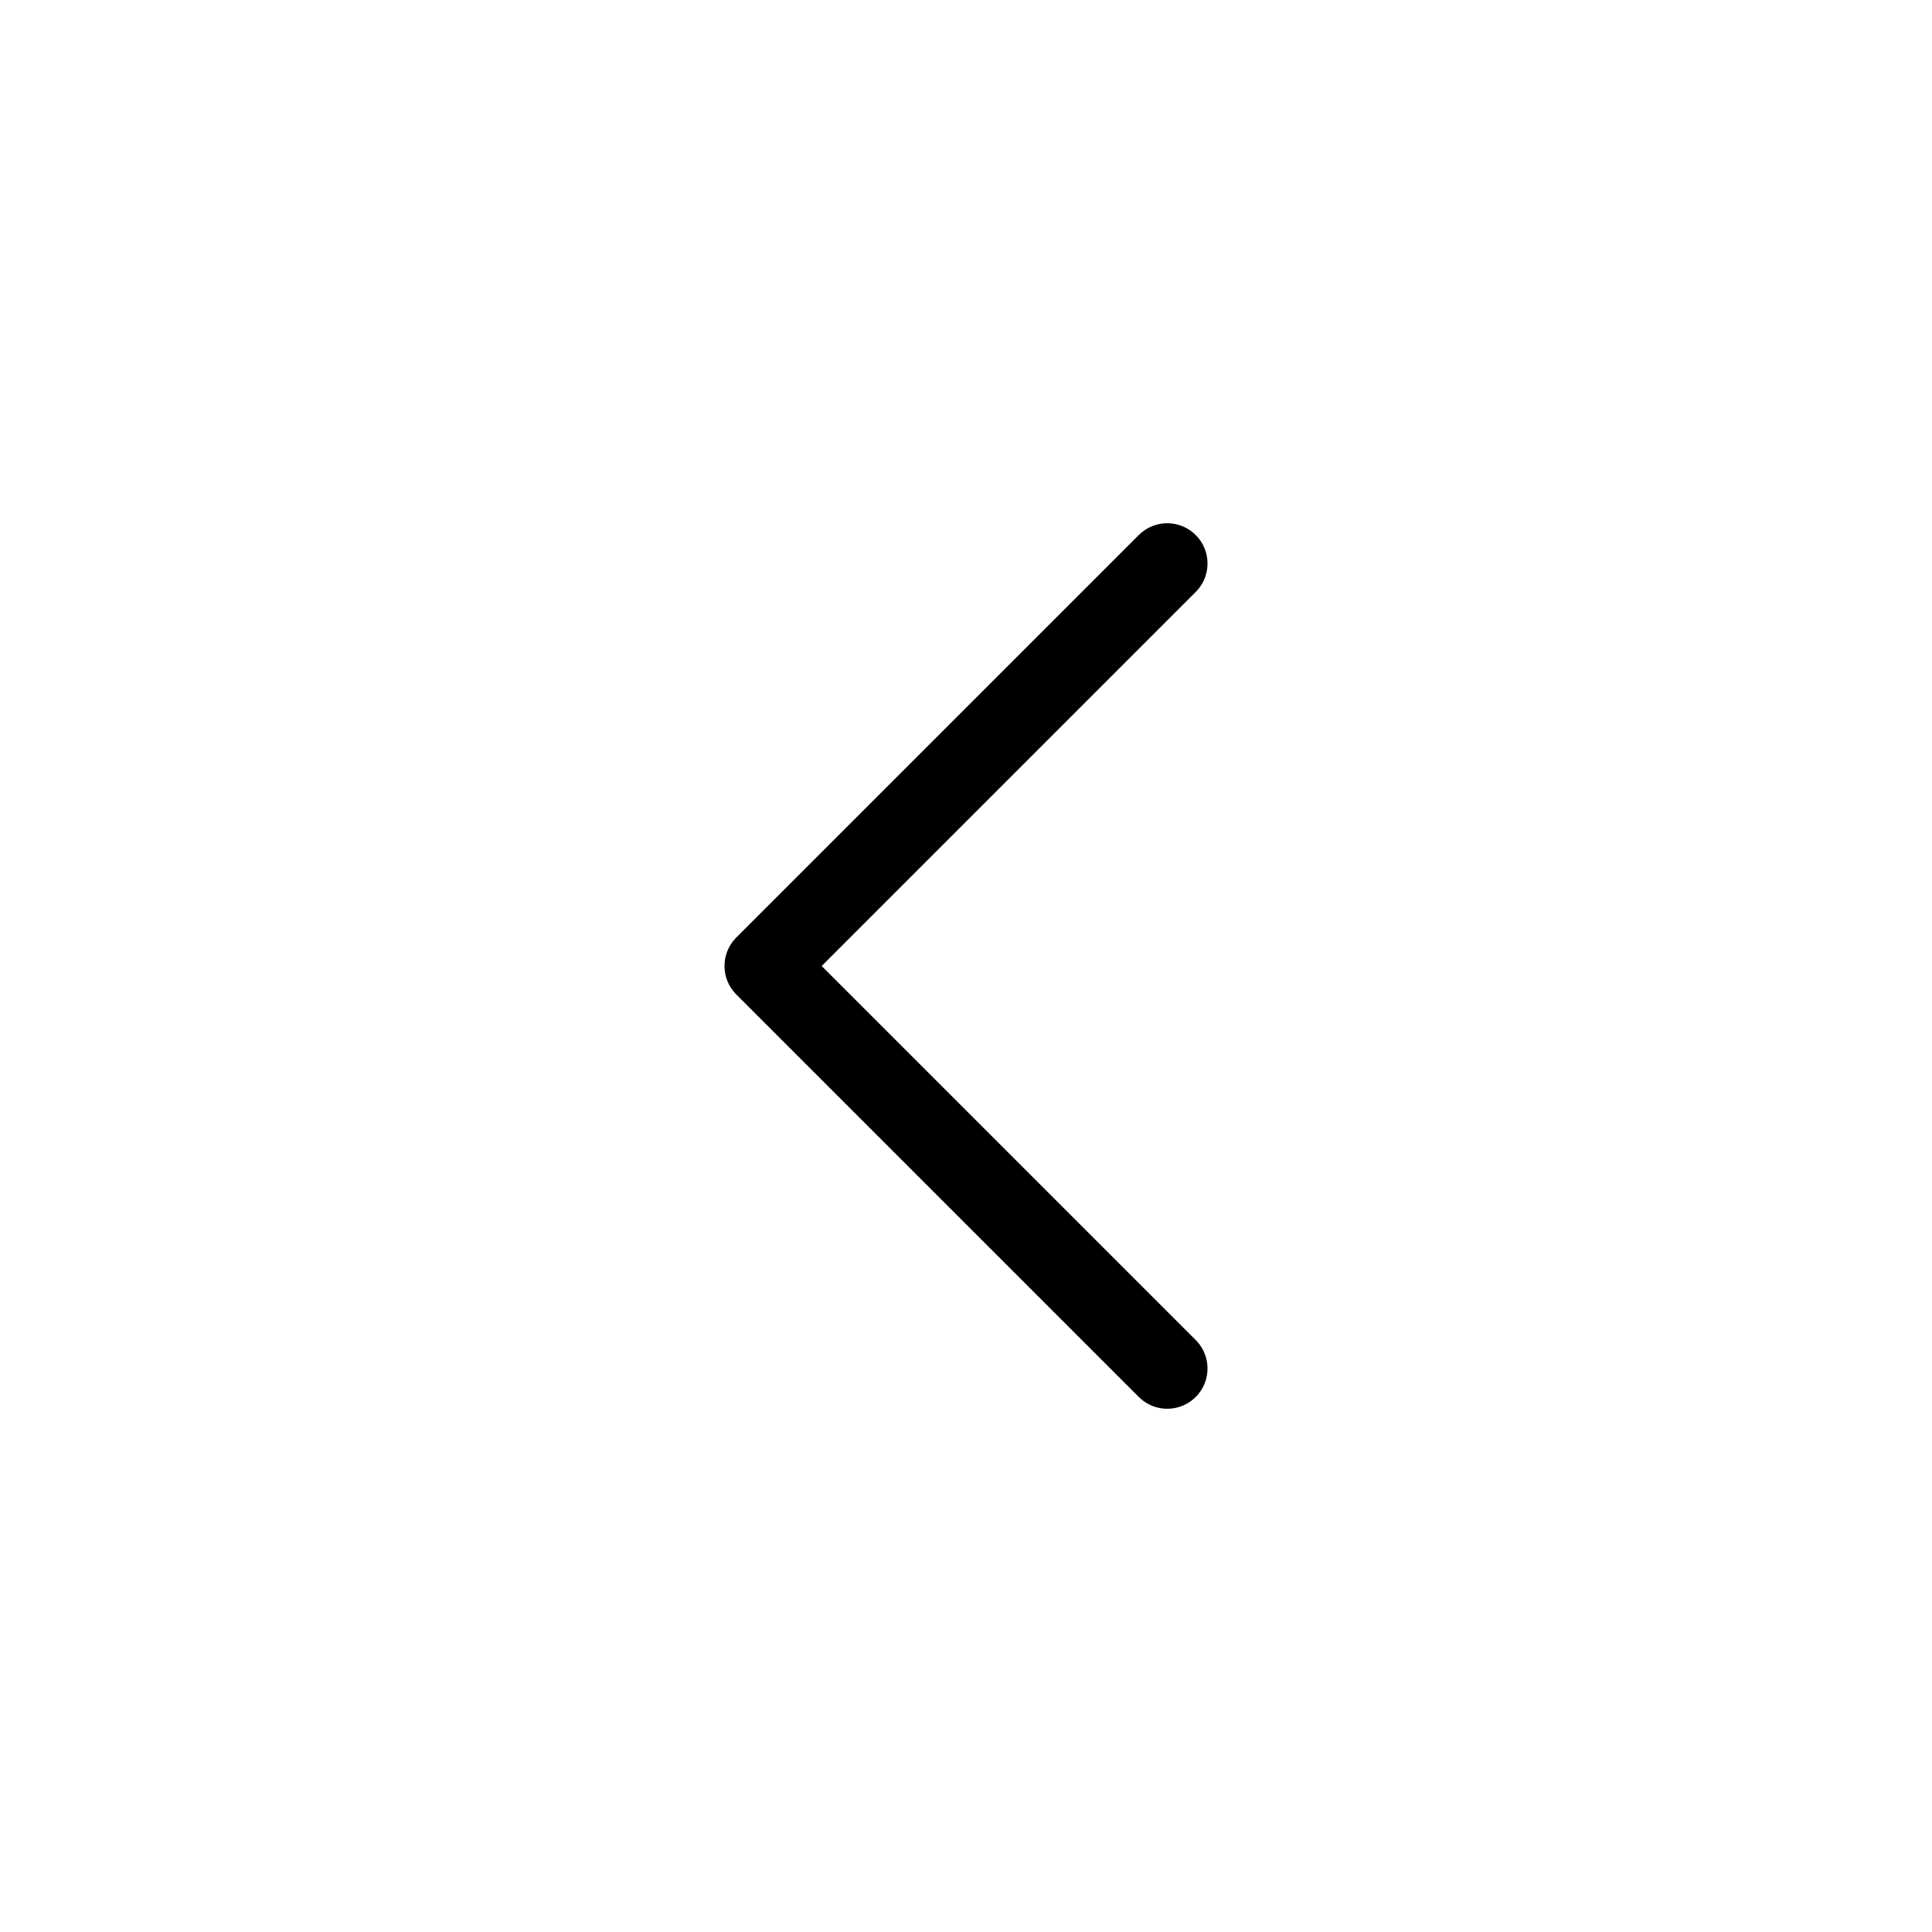
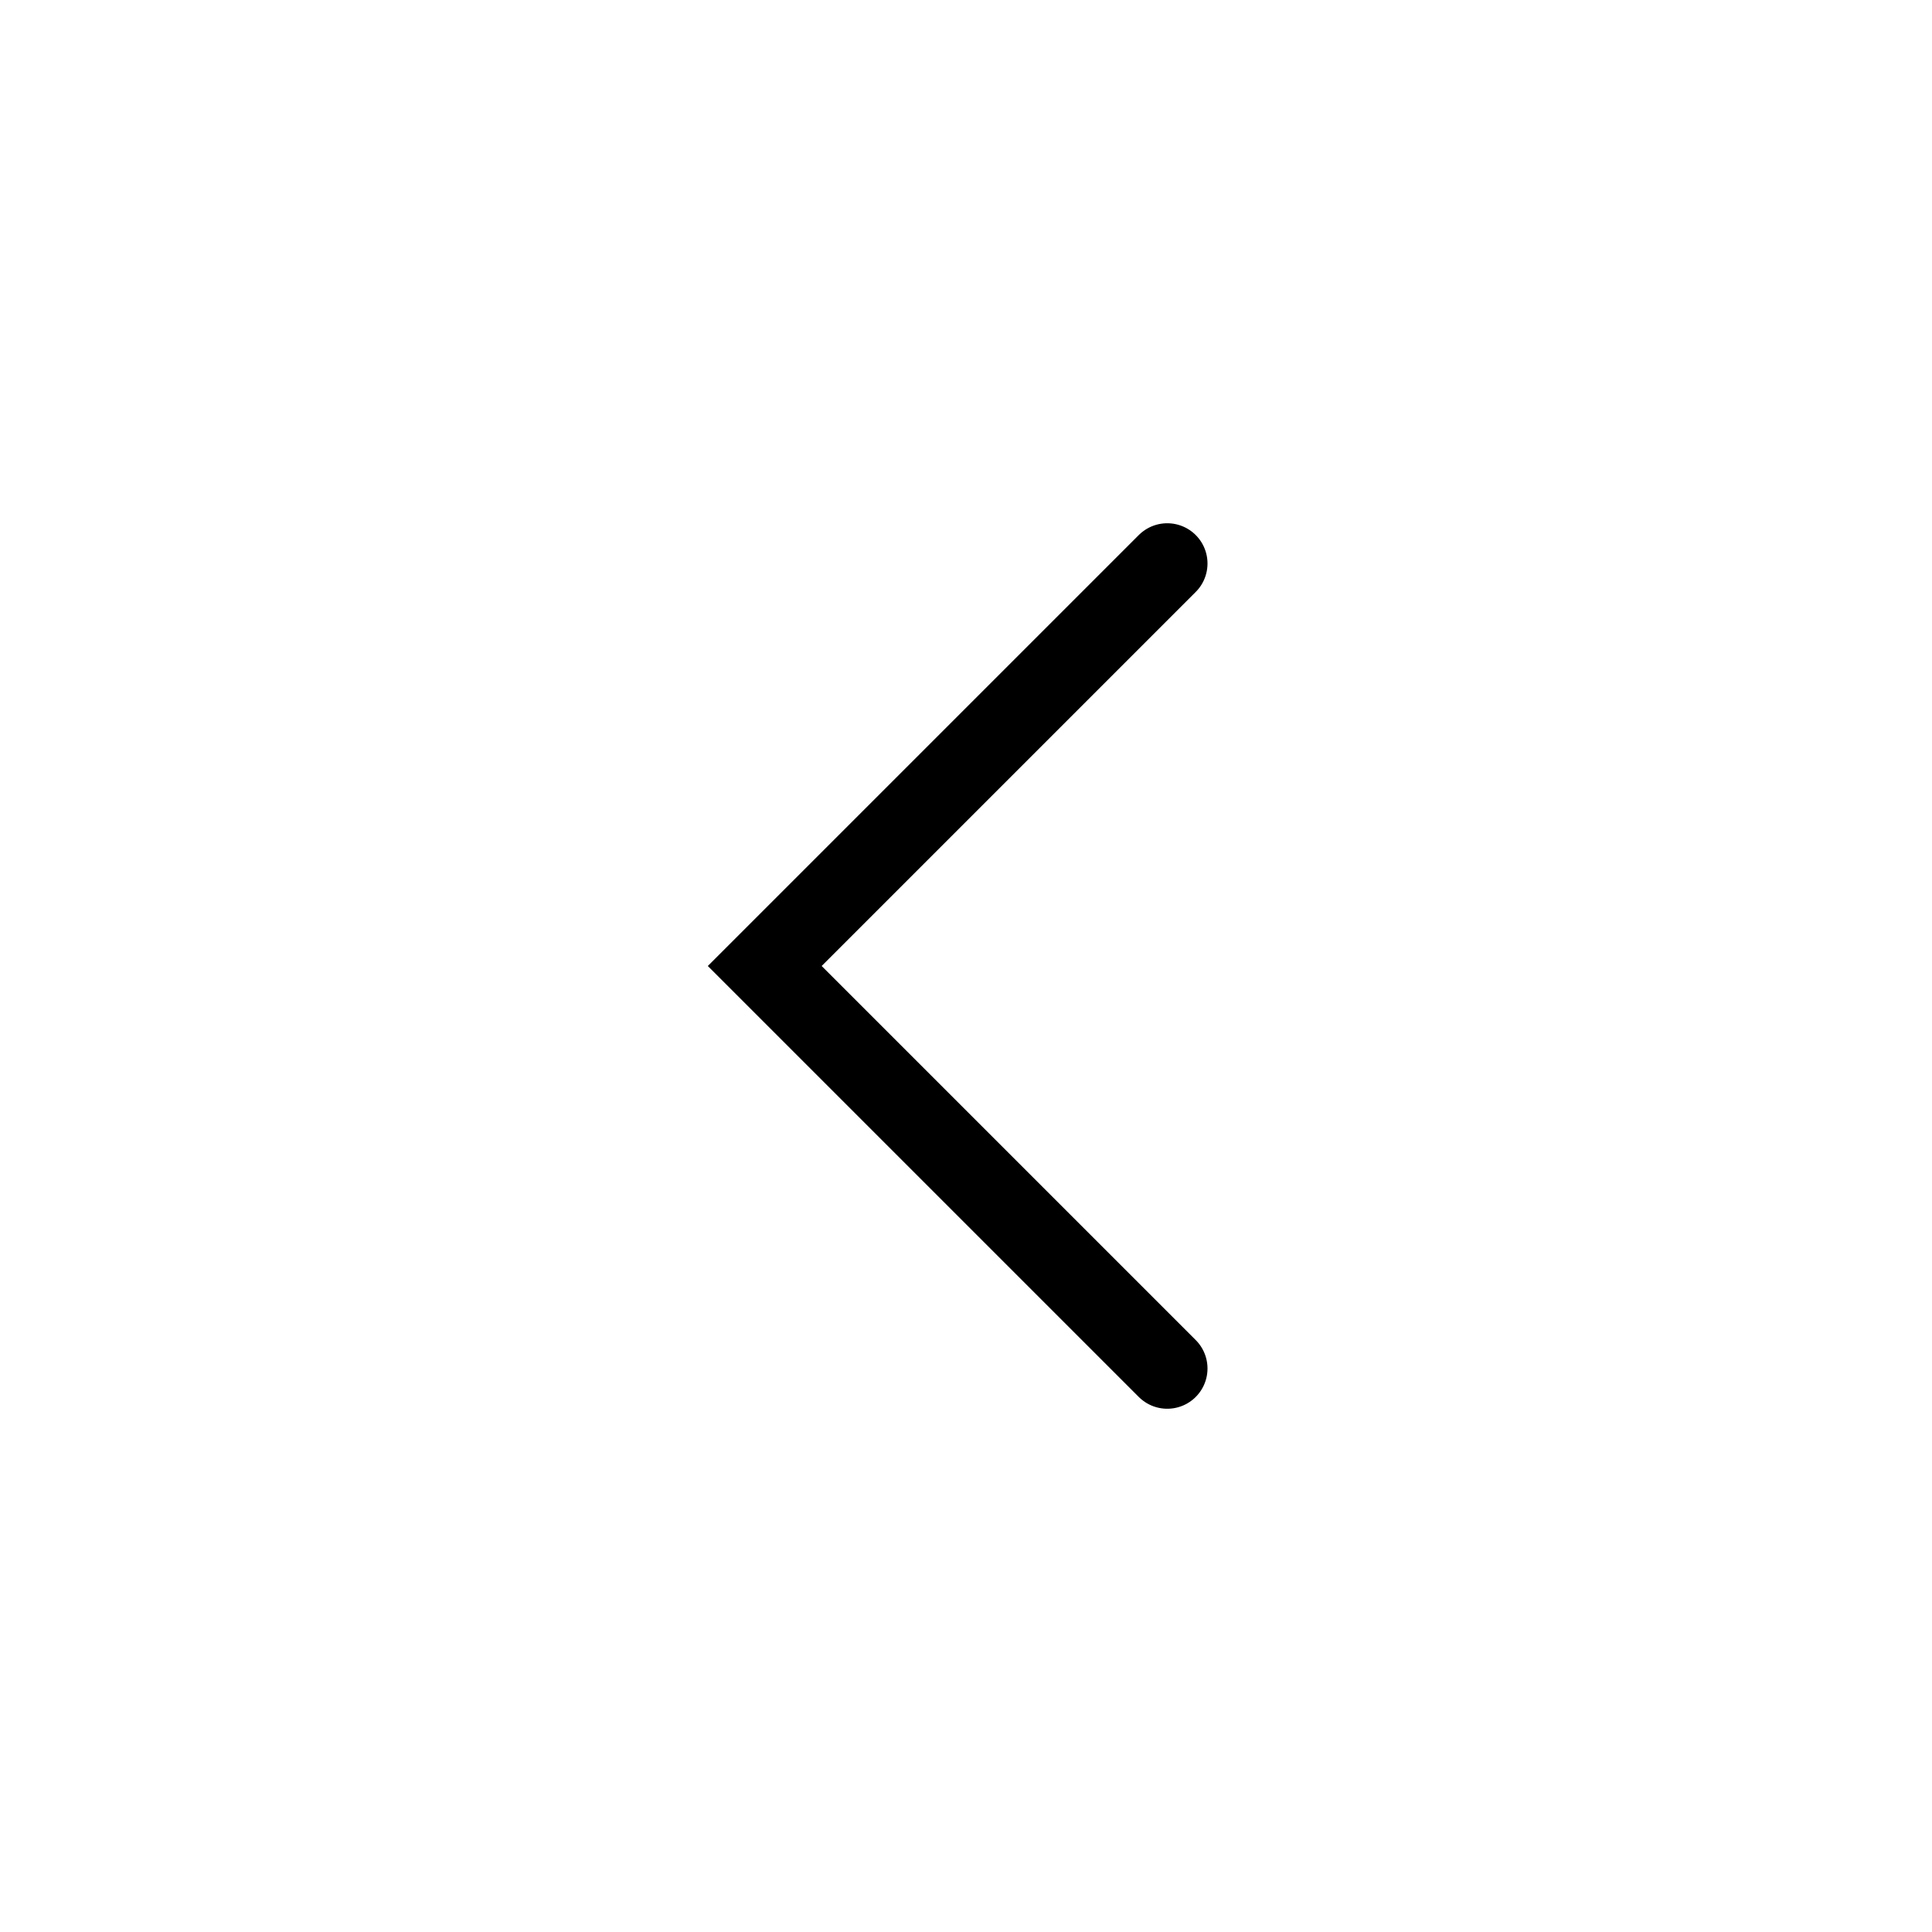
<svg xmlns="http://www.w3.org/2000/svg" width="800px" height="800px" viewBox="0 0 24 24" fill="none">
  <rect width="24" height="24" fill="white" />
-   <path d="M14.5 17L9.5 12L14.5 7" stroke="#000000" stroke-linecap="round" stroke-linejoin="round" />
+   <path d="M14.5 17L9.5 12L14.5 7" stroke="#000000" stroke-linecap="round" strokeLinejoin="round" />
</svg>
